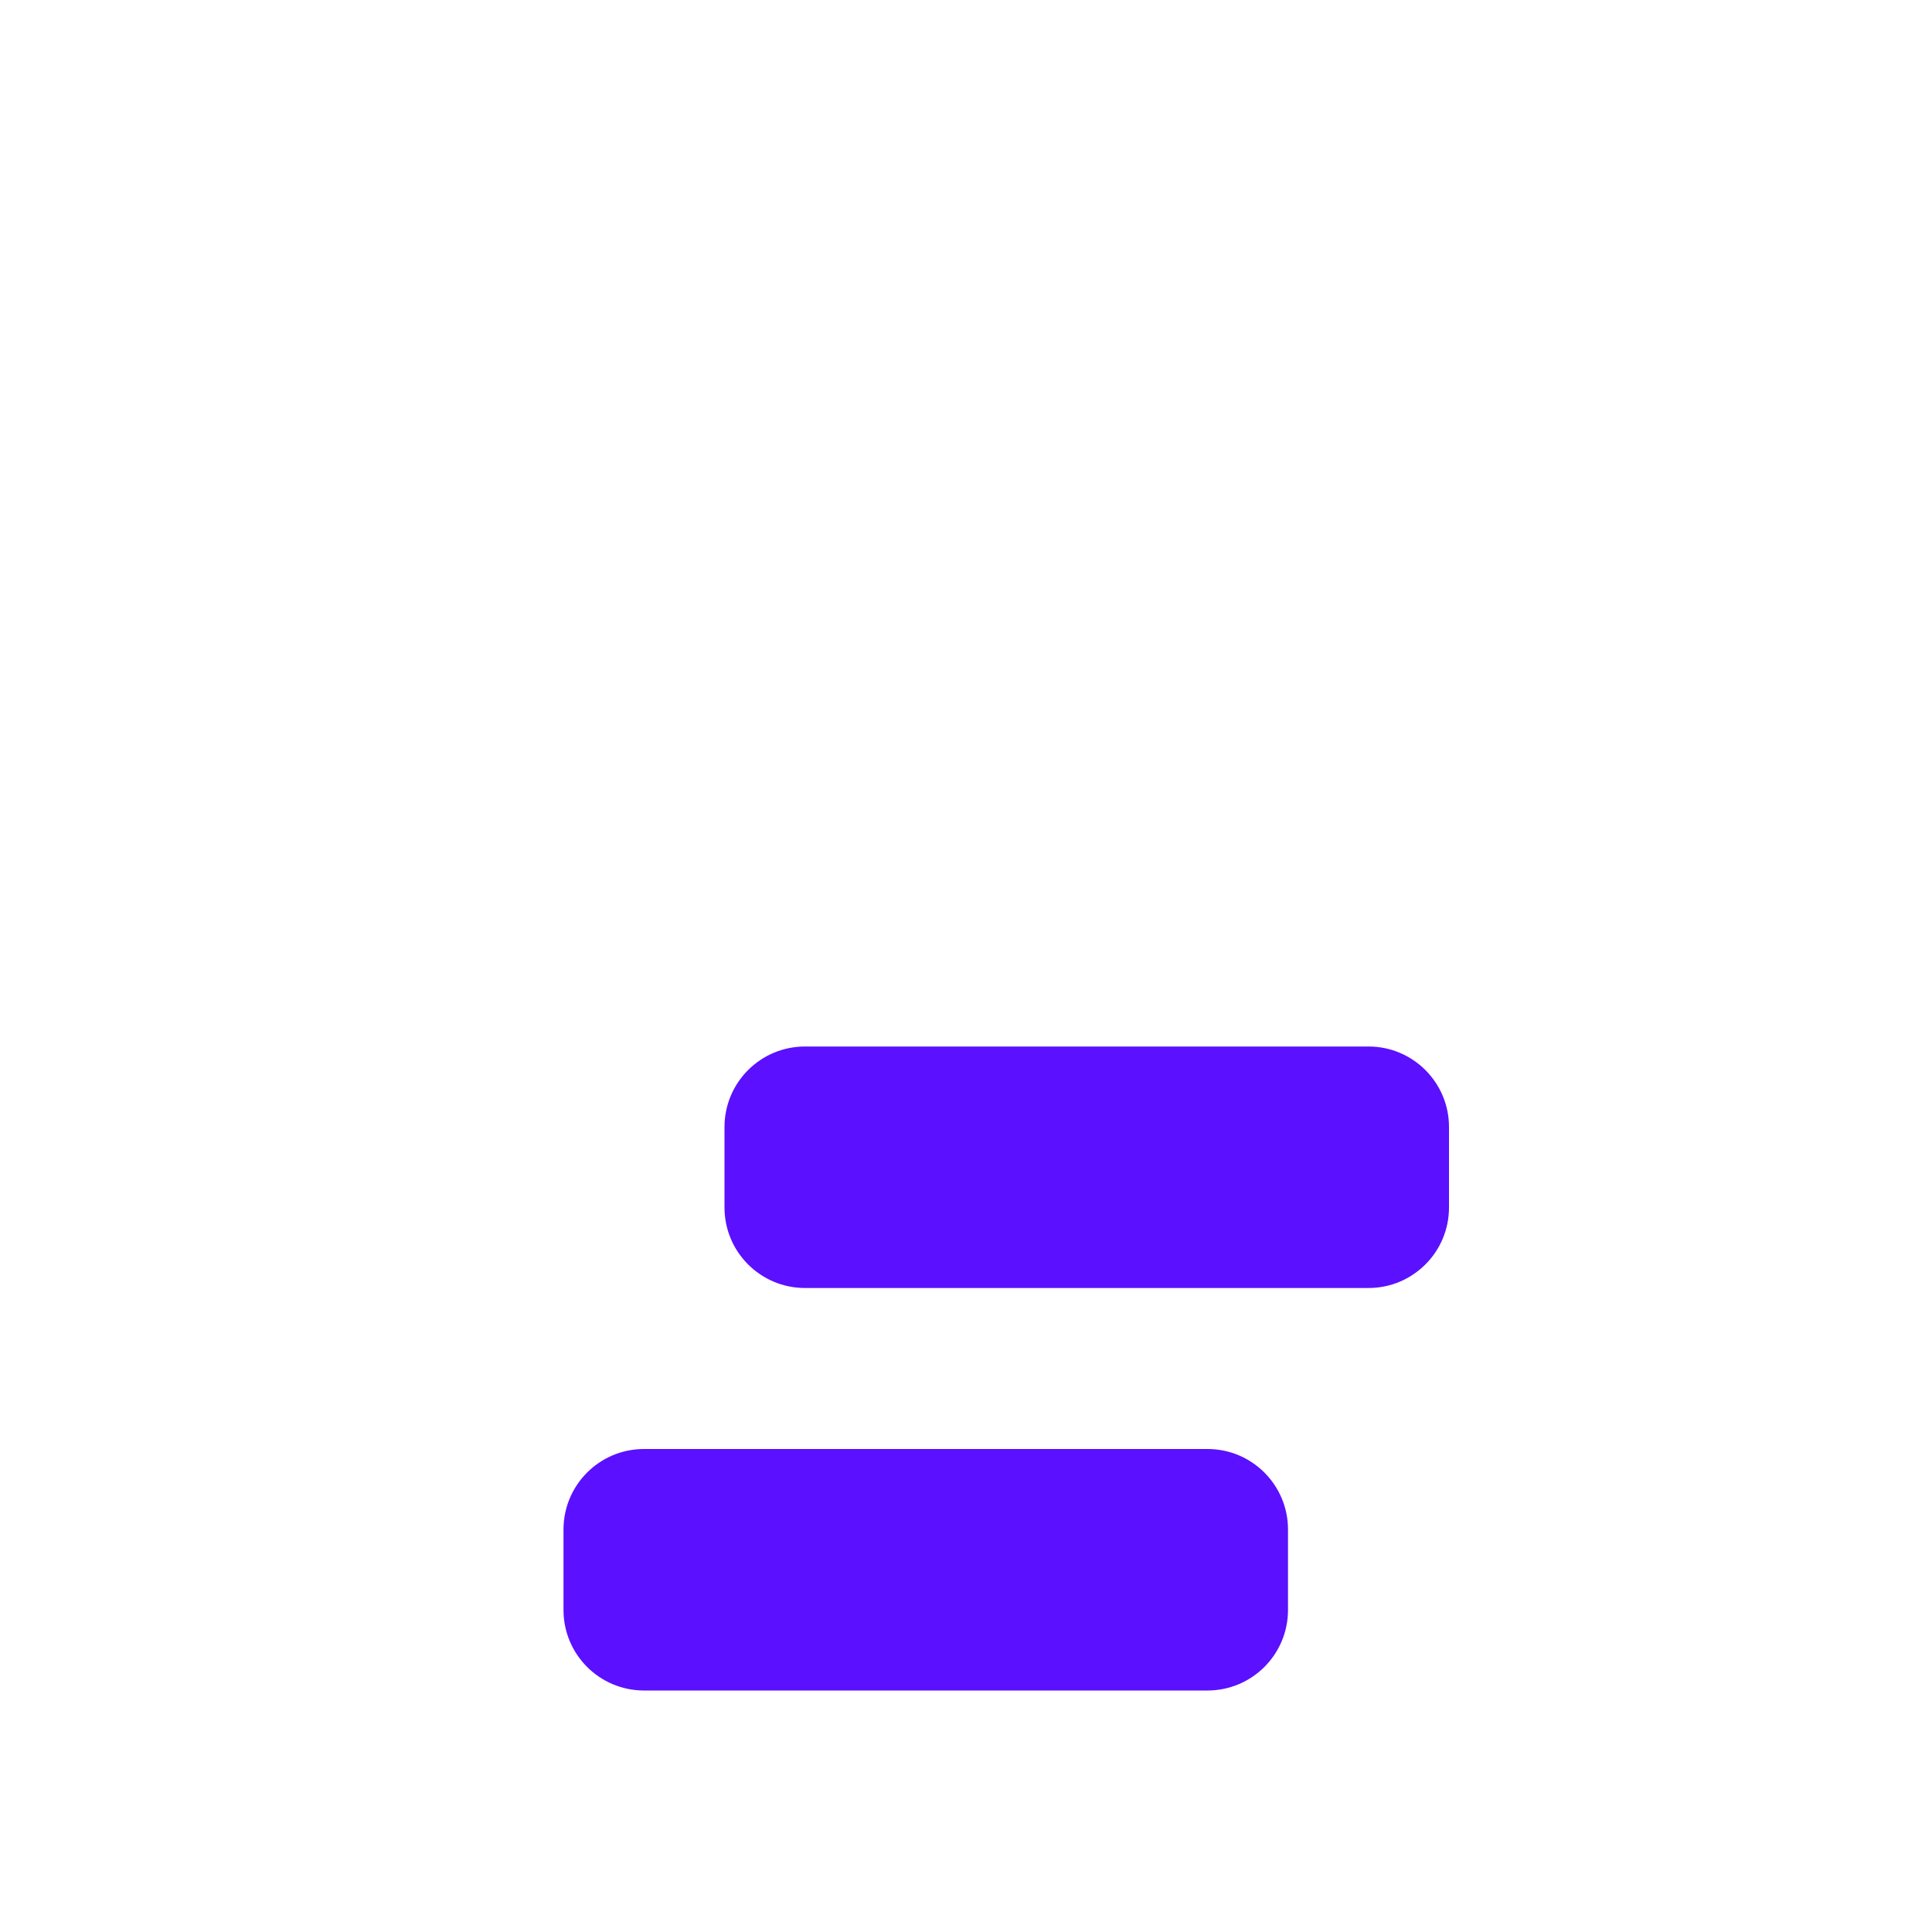
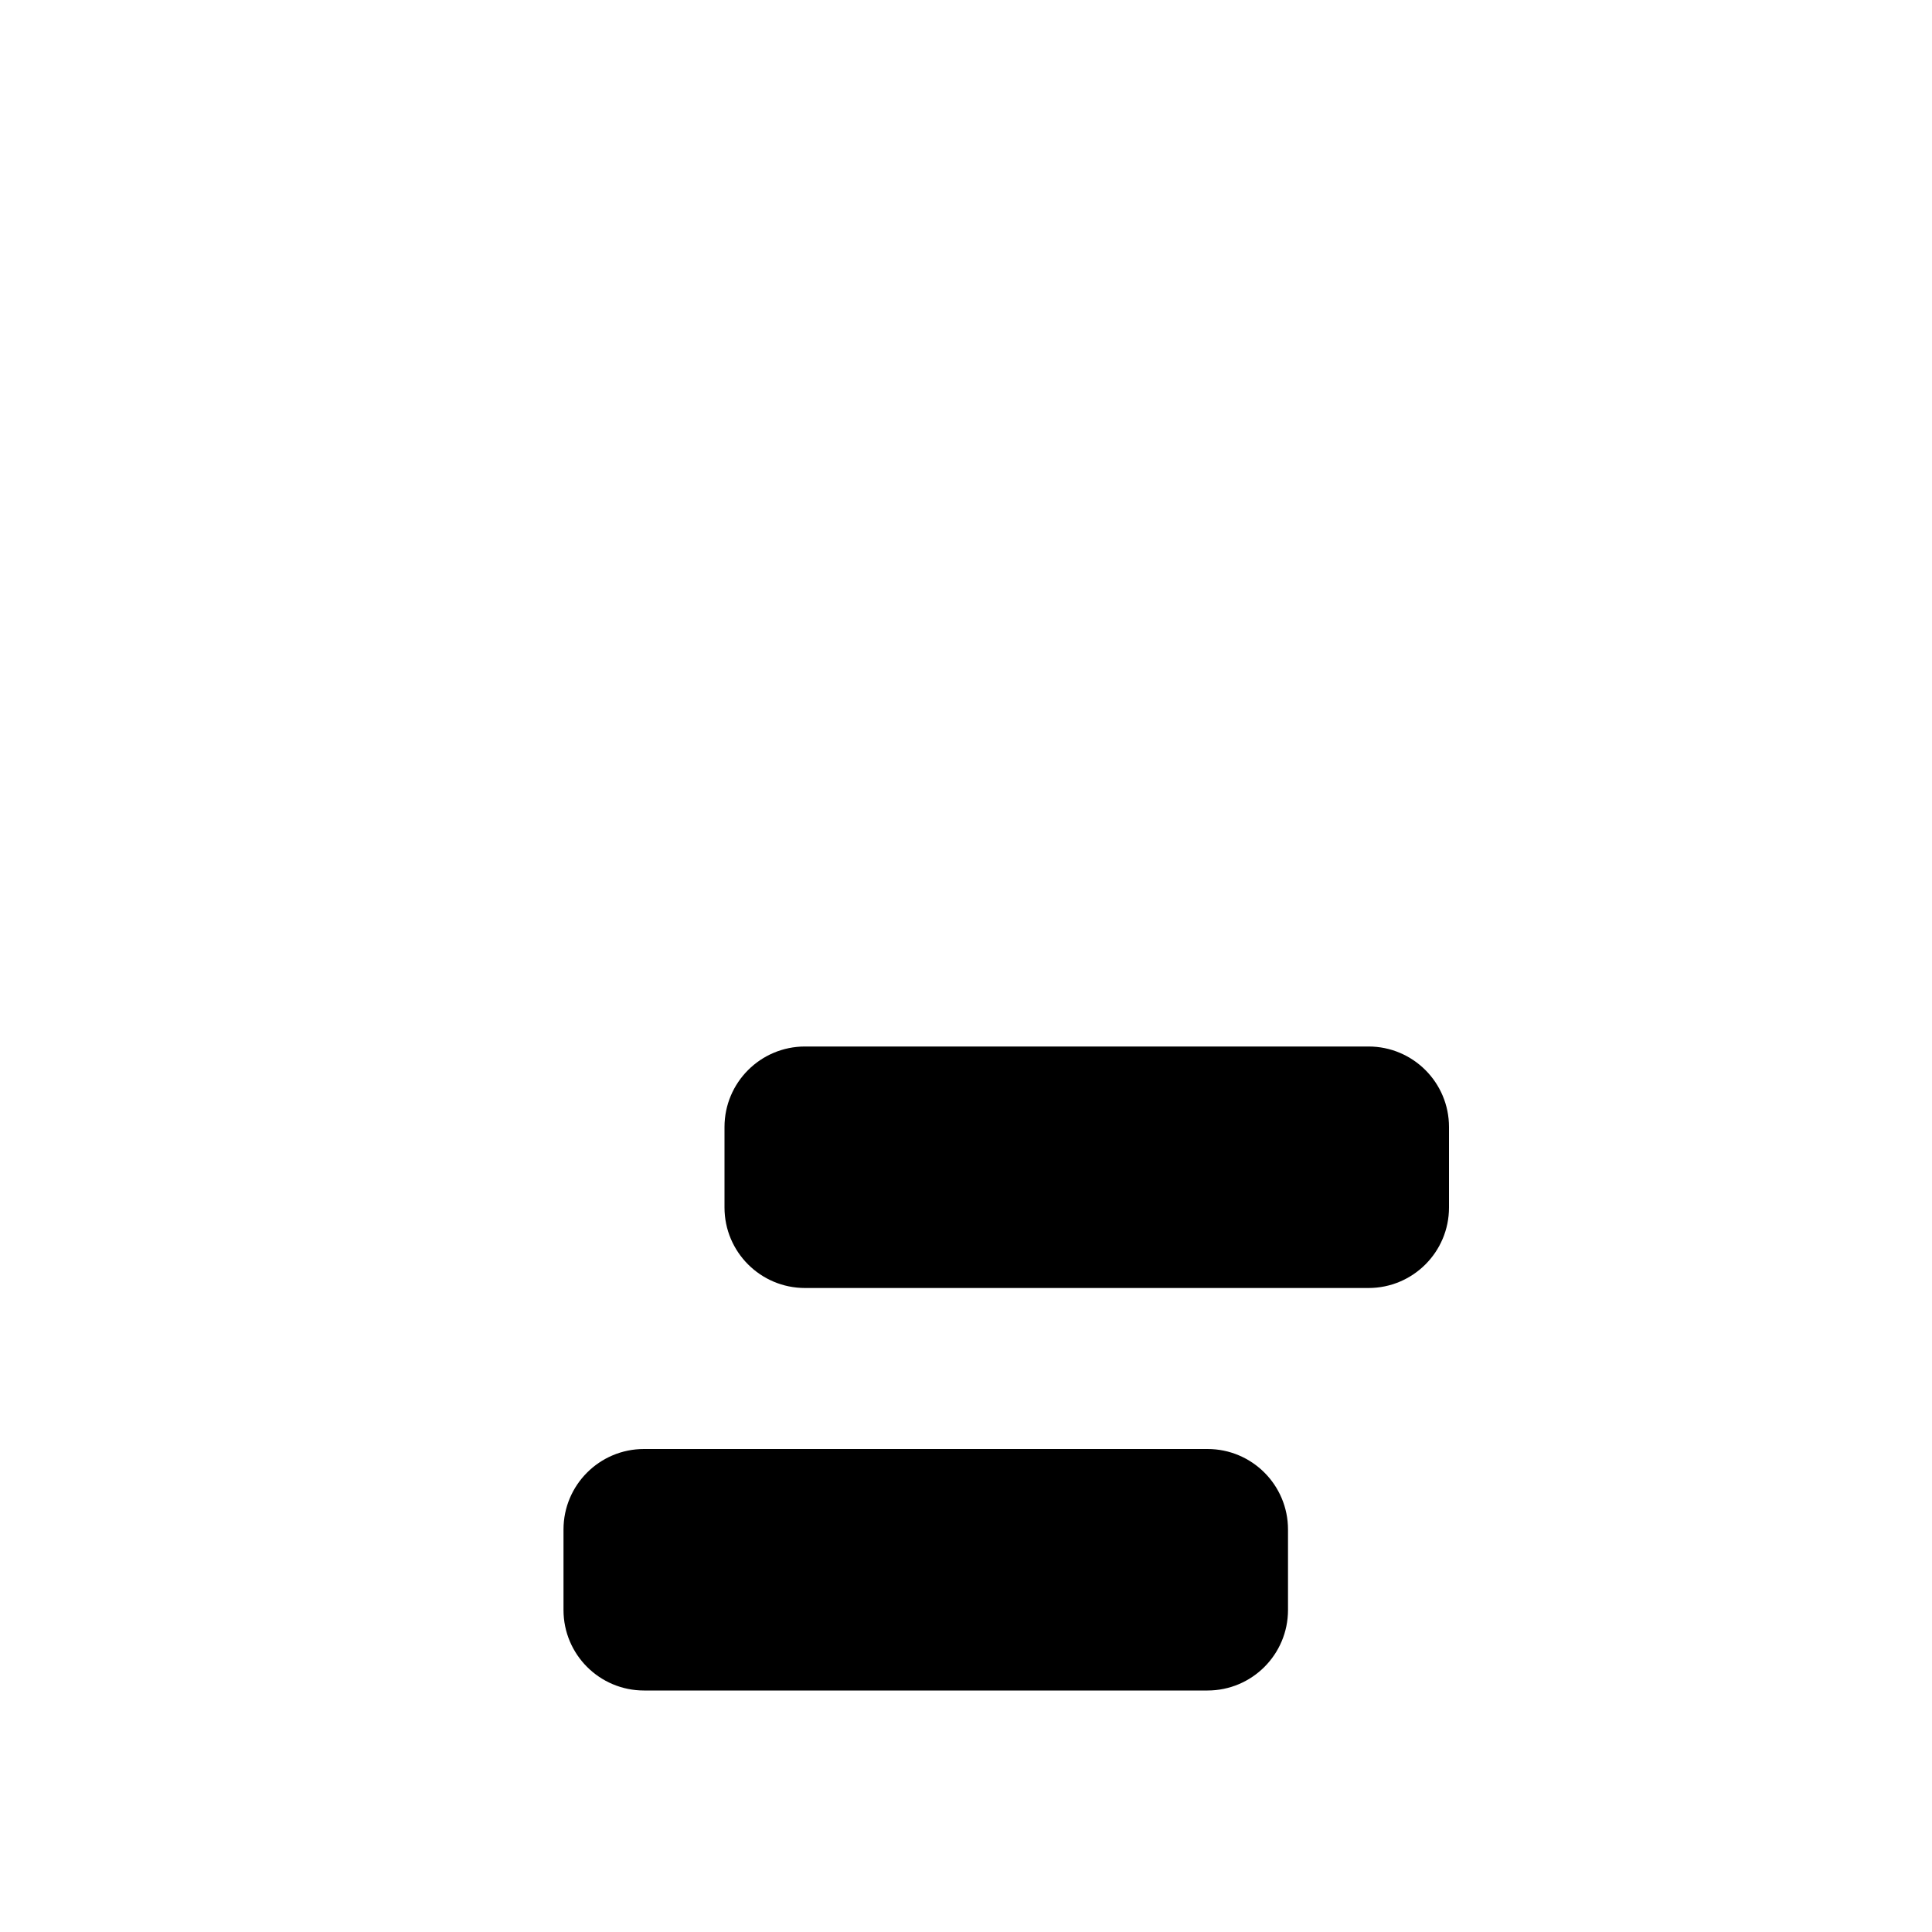
<svg xmlns="http://www.w3.org/2000/svg" width="24" height="24">
-   <path d="M15 18a1 1 0 0 1 1 1v1a1 1 0 0 1-1 1H8a1 1 0 0 1-1-1v-1a1 1 0 0 1 1-1h7zm2-5a1 1 0 0 1 1 1v1a1 1 0 0 1-1 1h-7a1 1 0 0 1-1-1v-1a1 1 0 0 1 1-1h7z" fill="#5B10FF" fill-rule="evenodd" />
+   <path d="M15 18a1 1 0 0 1 1 1v1a1 1 0 0 1-1 1H8a1 1 0 0 1-1-1v-1a1 1 0 0 1 1-1h7zm2-5a1 1 0 0 1 1 1v1a1 1 0 0 1-1 1h-7a1 1 0 0 1-1-1v-1a1 1 0 0 1 1-1h7z" fill="currentColor" fill-rule="evenodd" />
</svg>
